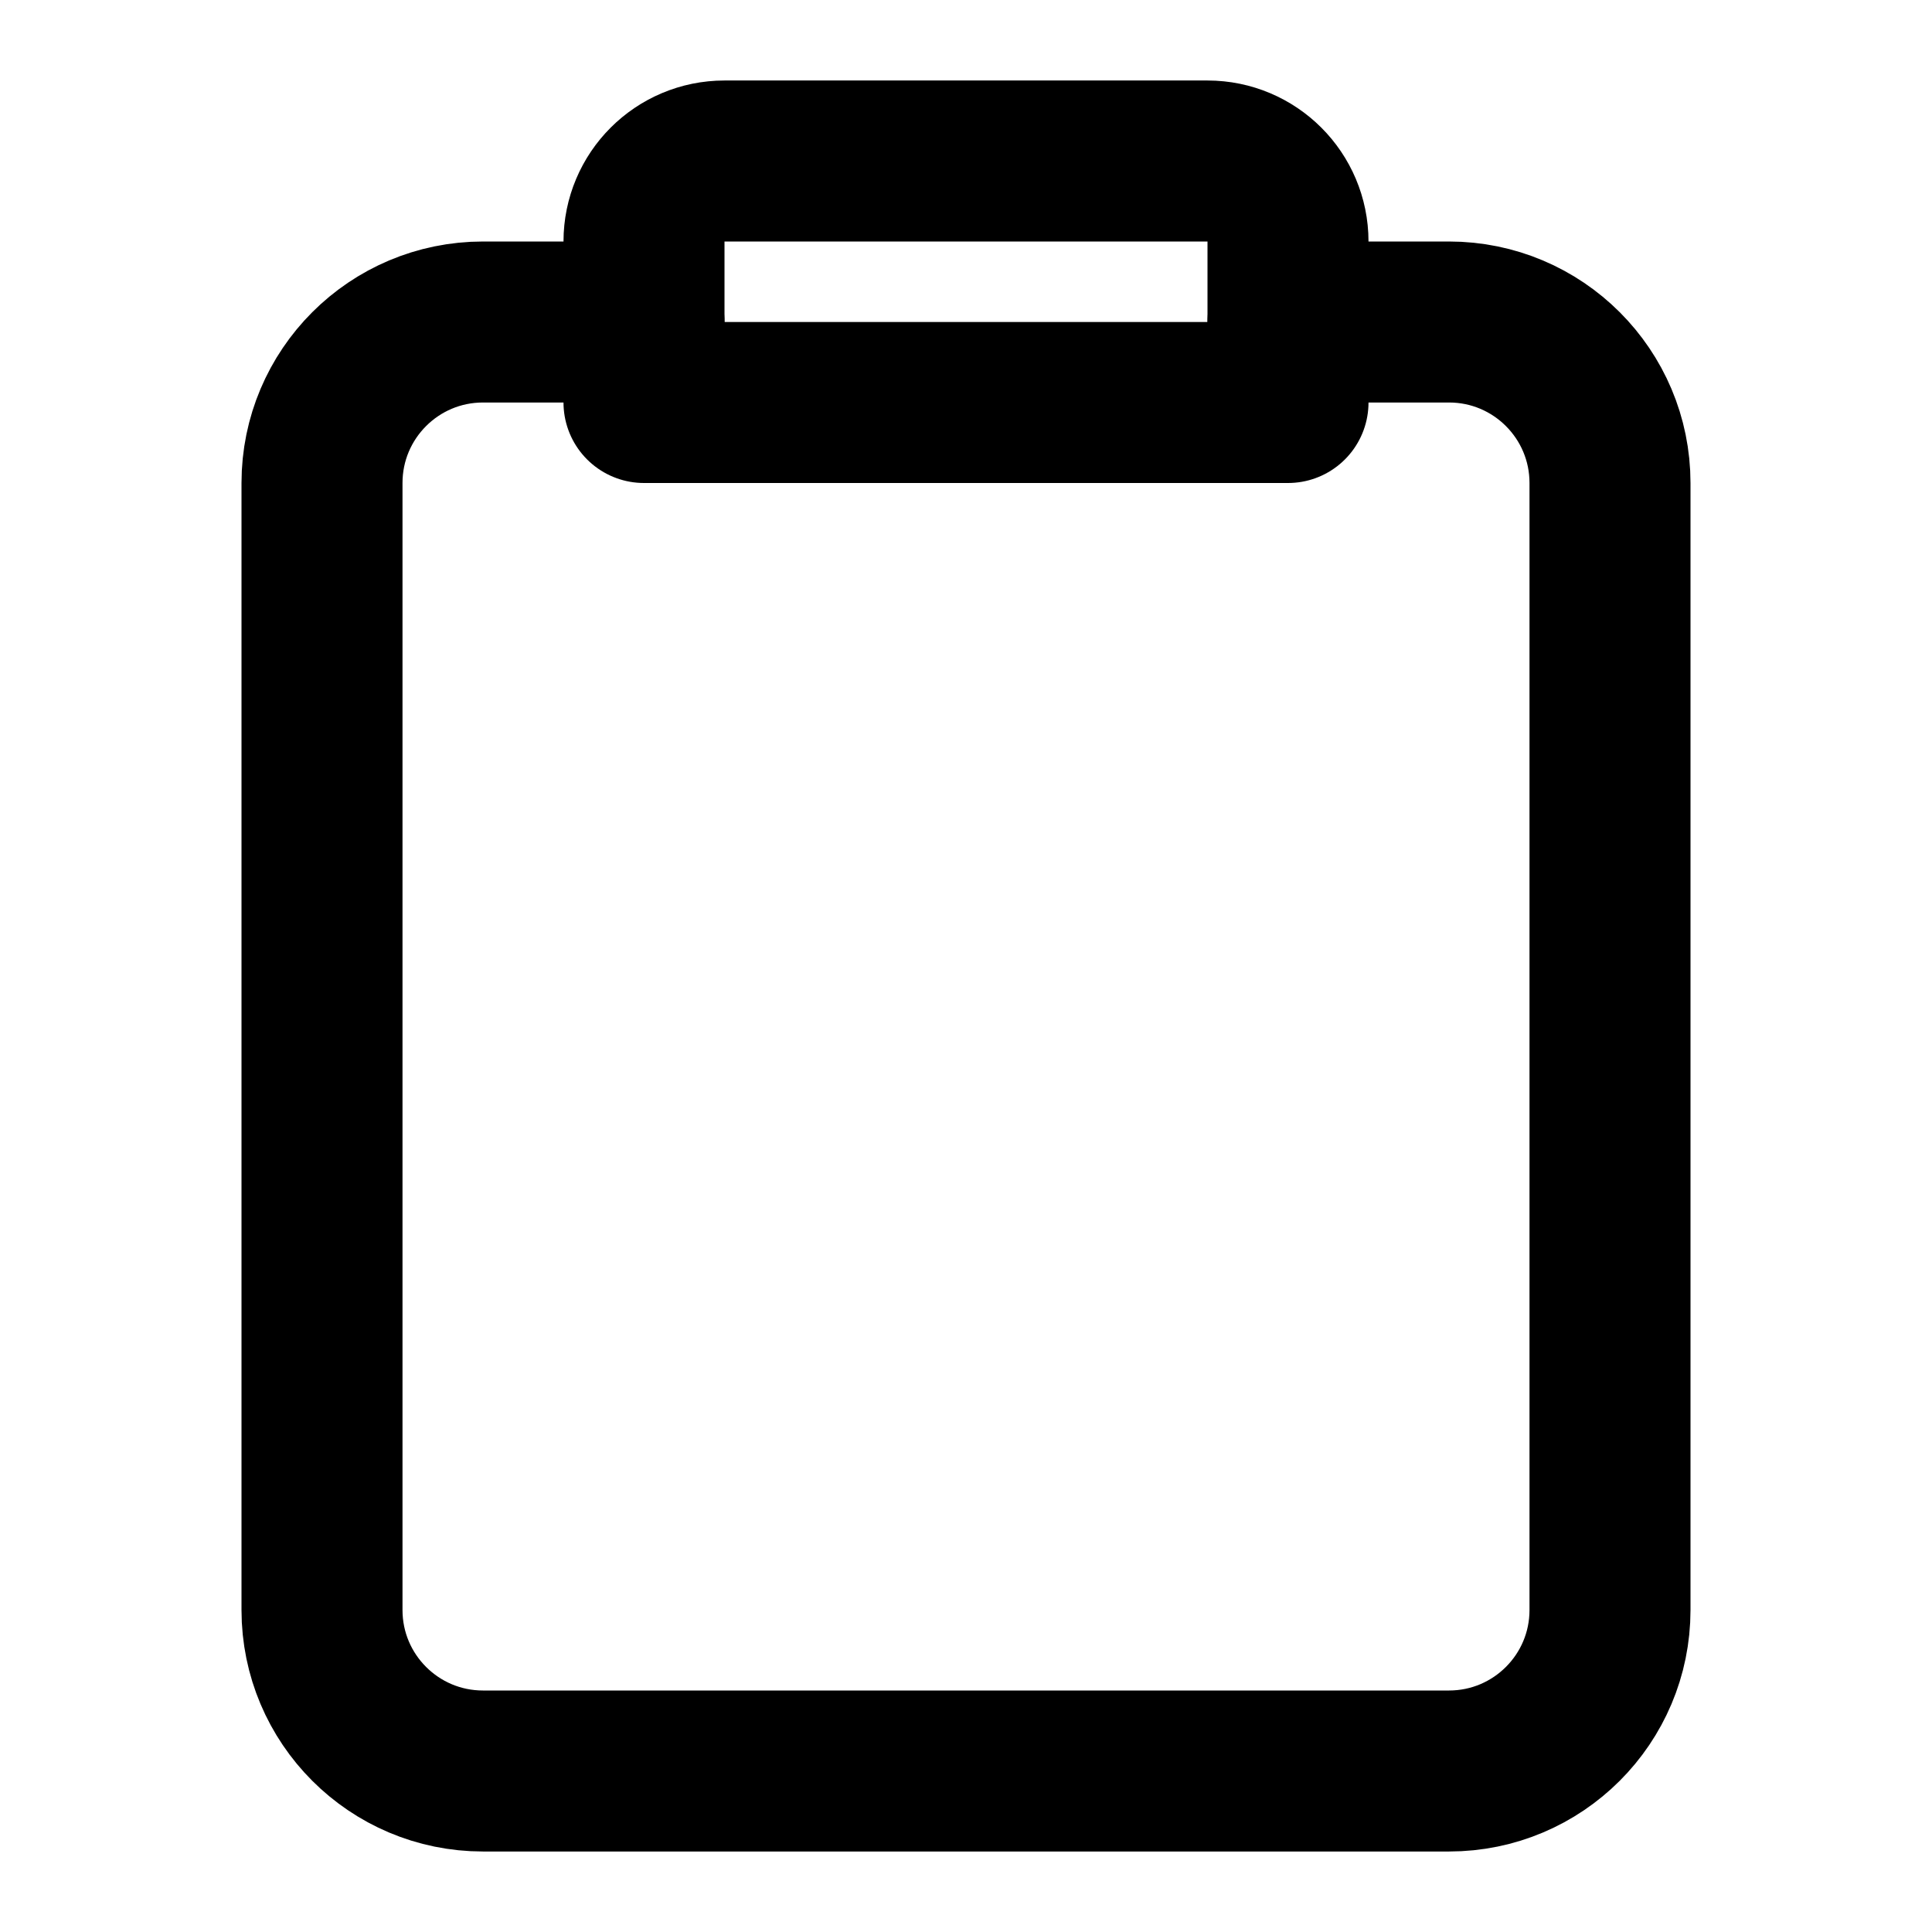
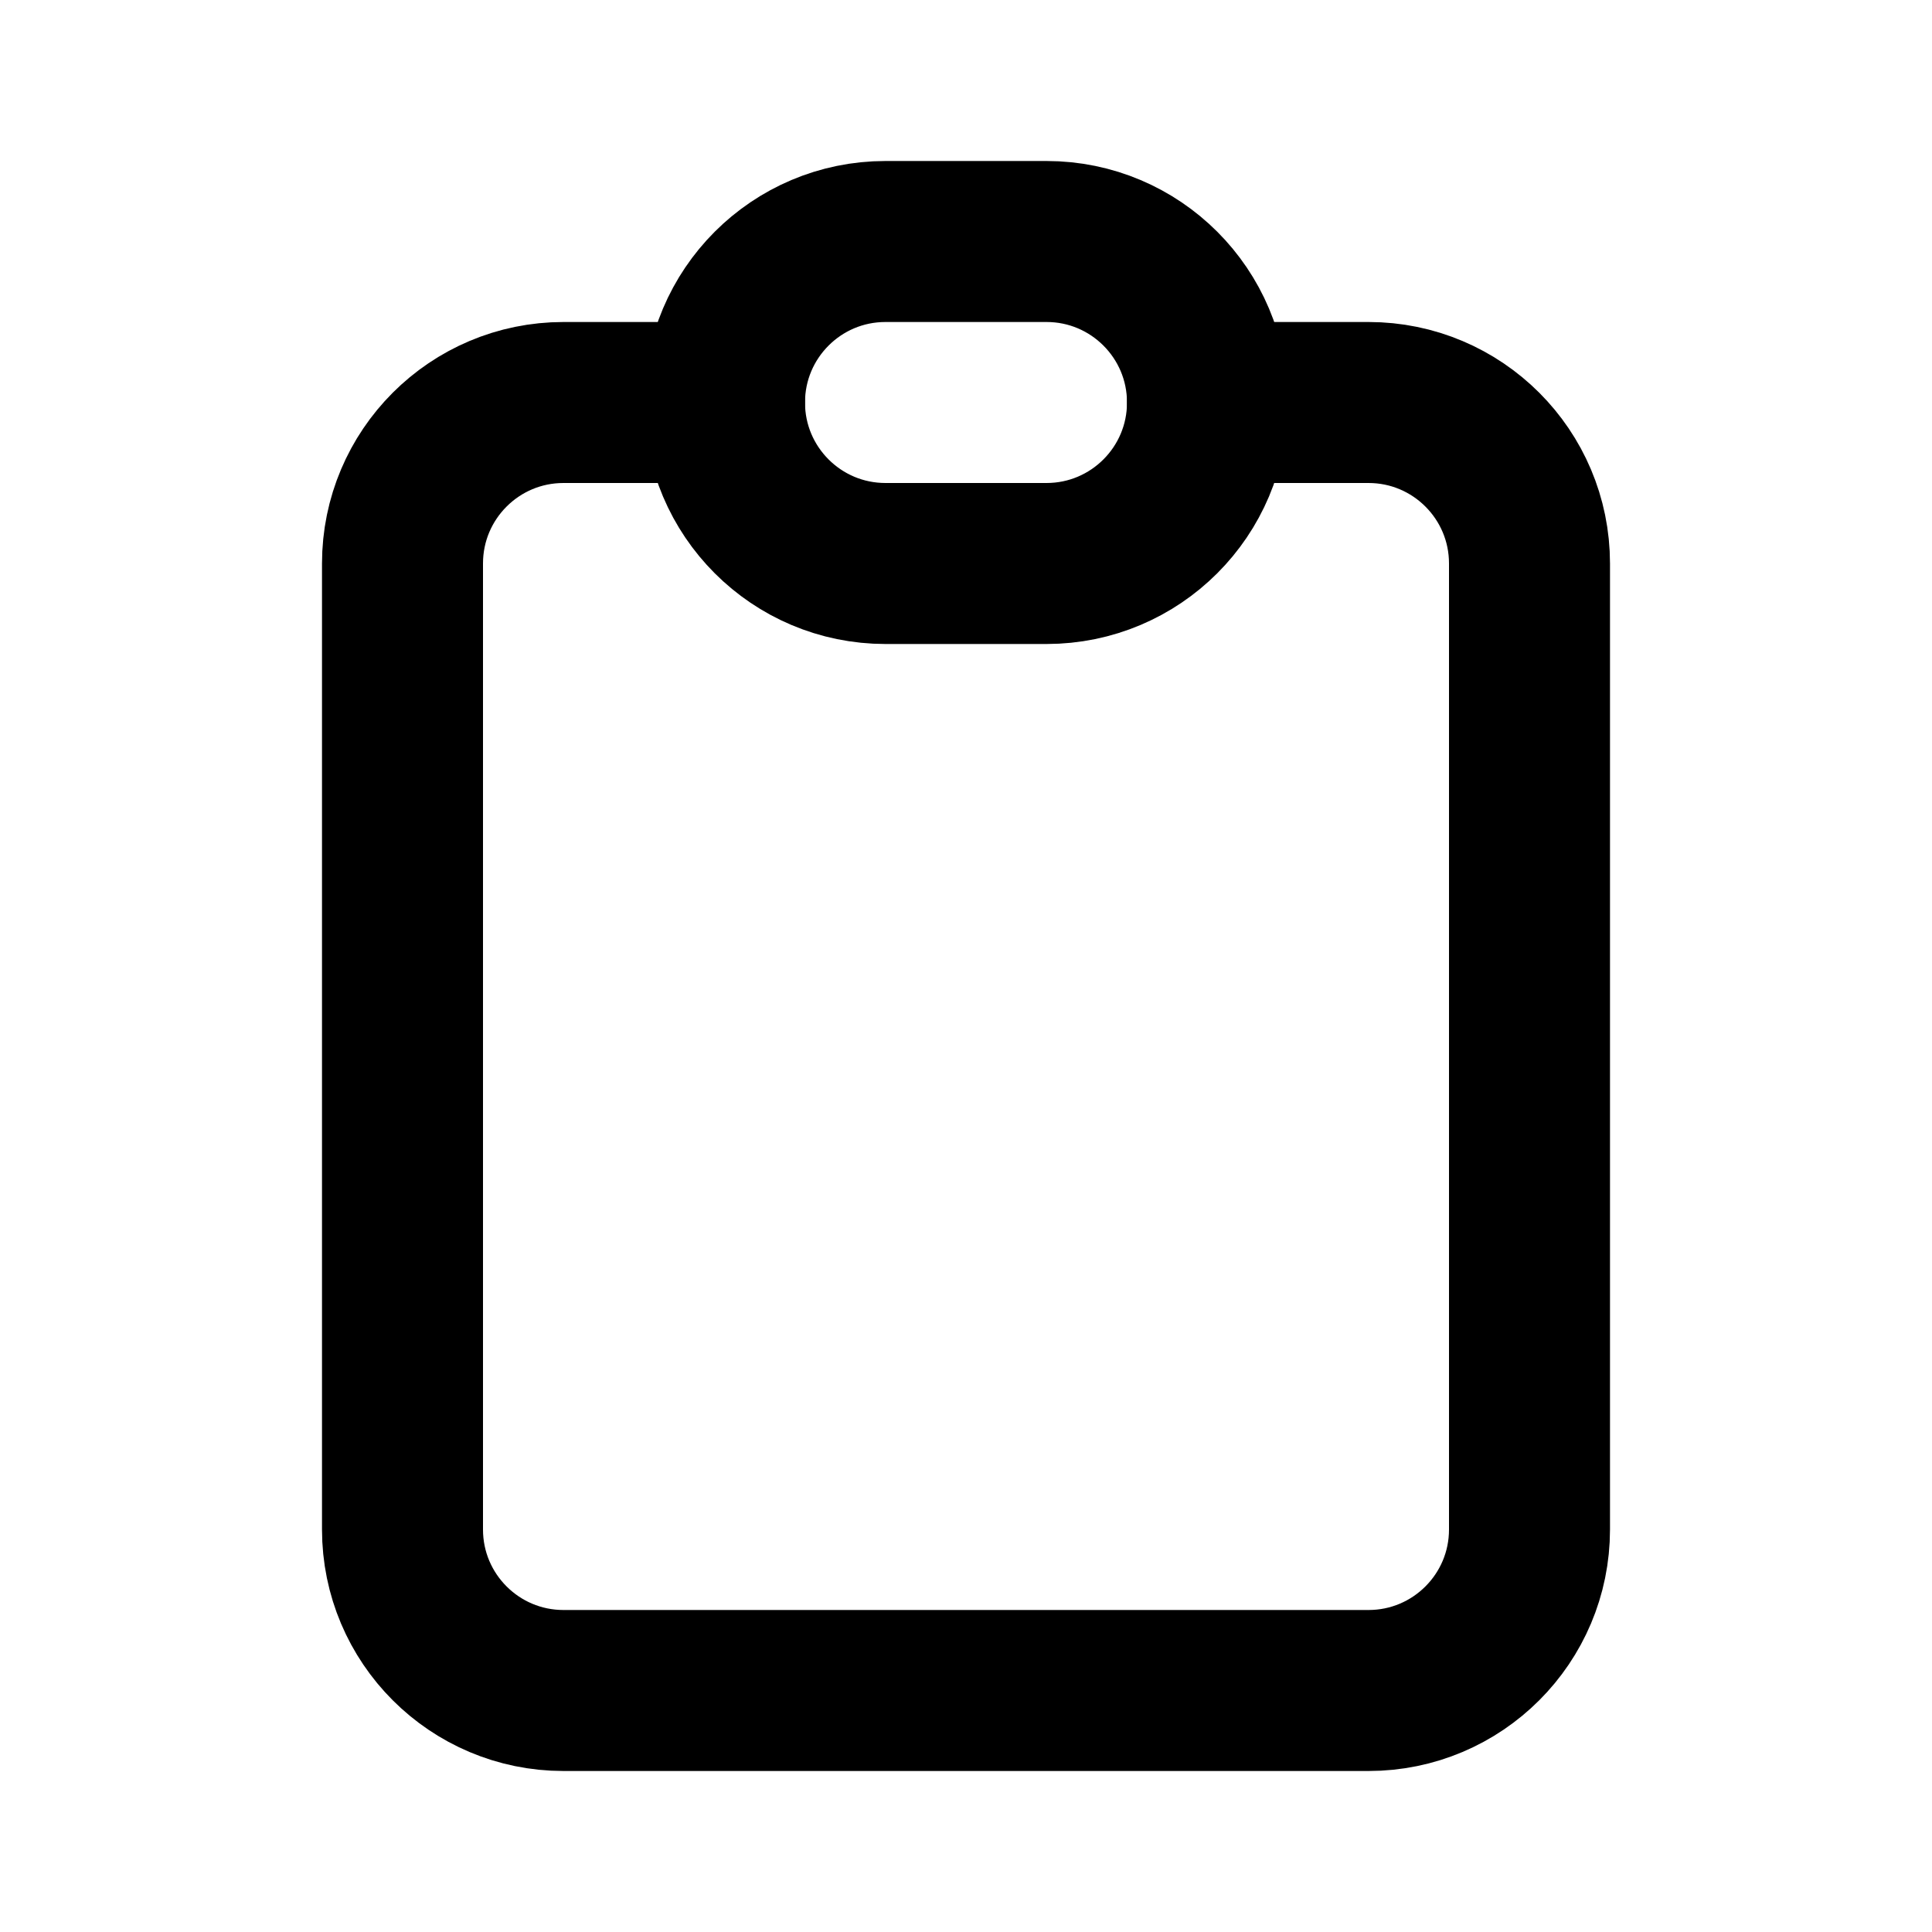
- <svg xmlns="http://www.w3.org/2000/svg" viewBox="0 0 24 24" fill="none" stroke="#000" stroke-width="2" stroke-linecap="round" stroke-linejoin="round">
-   <path d="M15 2H9a1 1 0 0 0-1 1v2h8V3a1 1 0 0 0-1-1z" />
-   <path d="M8 4H6a2 2 0 0 0-2 2v14a2 2 0 0 0 2 2h12a2 2 0 0 0 2-2V6a2 2 0 0 0-2-2h-2" />
+ <svg xmlns="http://www.w3.org/2000/svg" width="24" height="24" viewBox="0 0 24 24" fill="none" stroke="#000" stroke-width="2" stroke-linecap="round" stroke-linejoin="round">
+   <path d="M9 5h-2a2 2 0 0 0 -2 2v12a2 2 0 0 0 2 2h10a2 2 0 0 0 2 -2v-12a2 2 0 0 0 -2 -2h-2" />
+   <path d="M9 5a2 2 0 0 1 2 -2h2a2 2 0 0 1 2 2a2 2 0 0 1 -2 2h-2a2 2 0 0 1 -2 -2" />
</svg>
